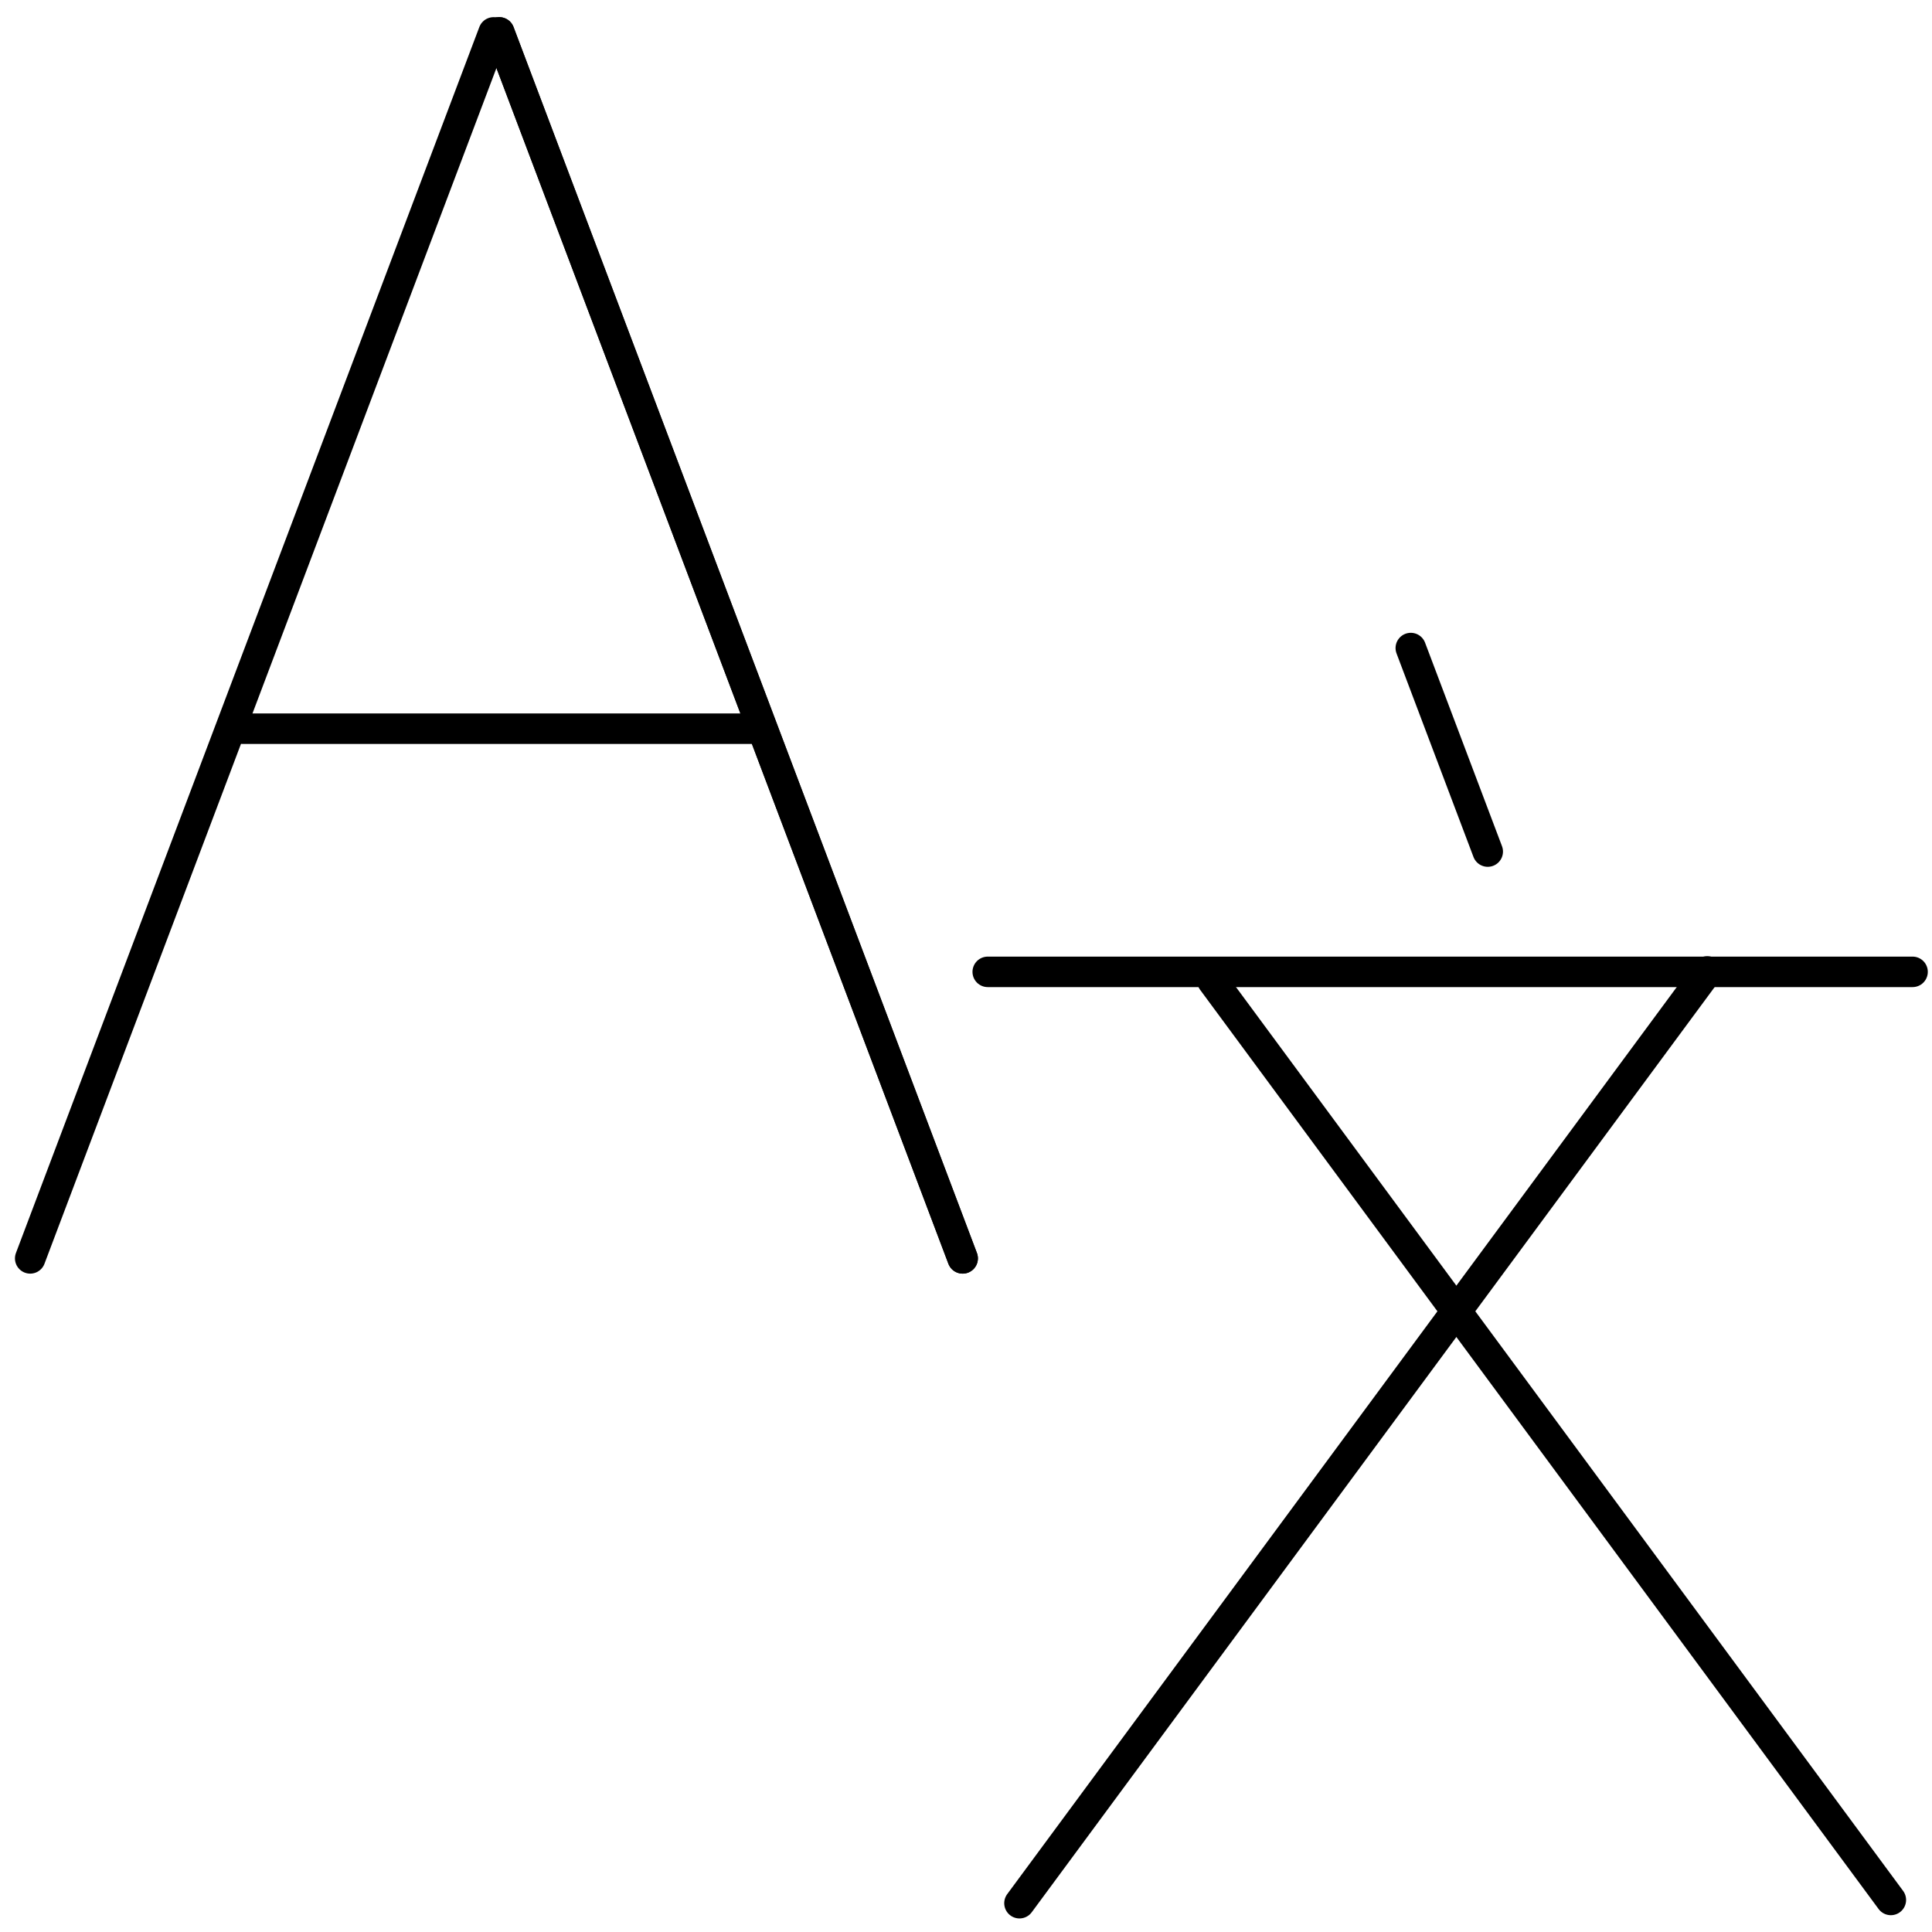
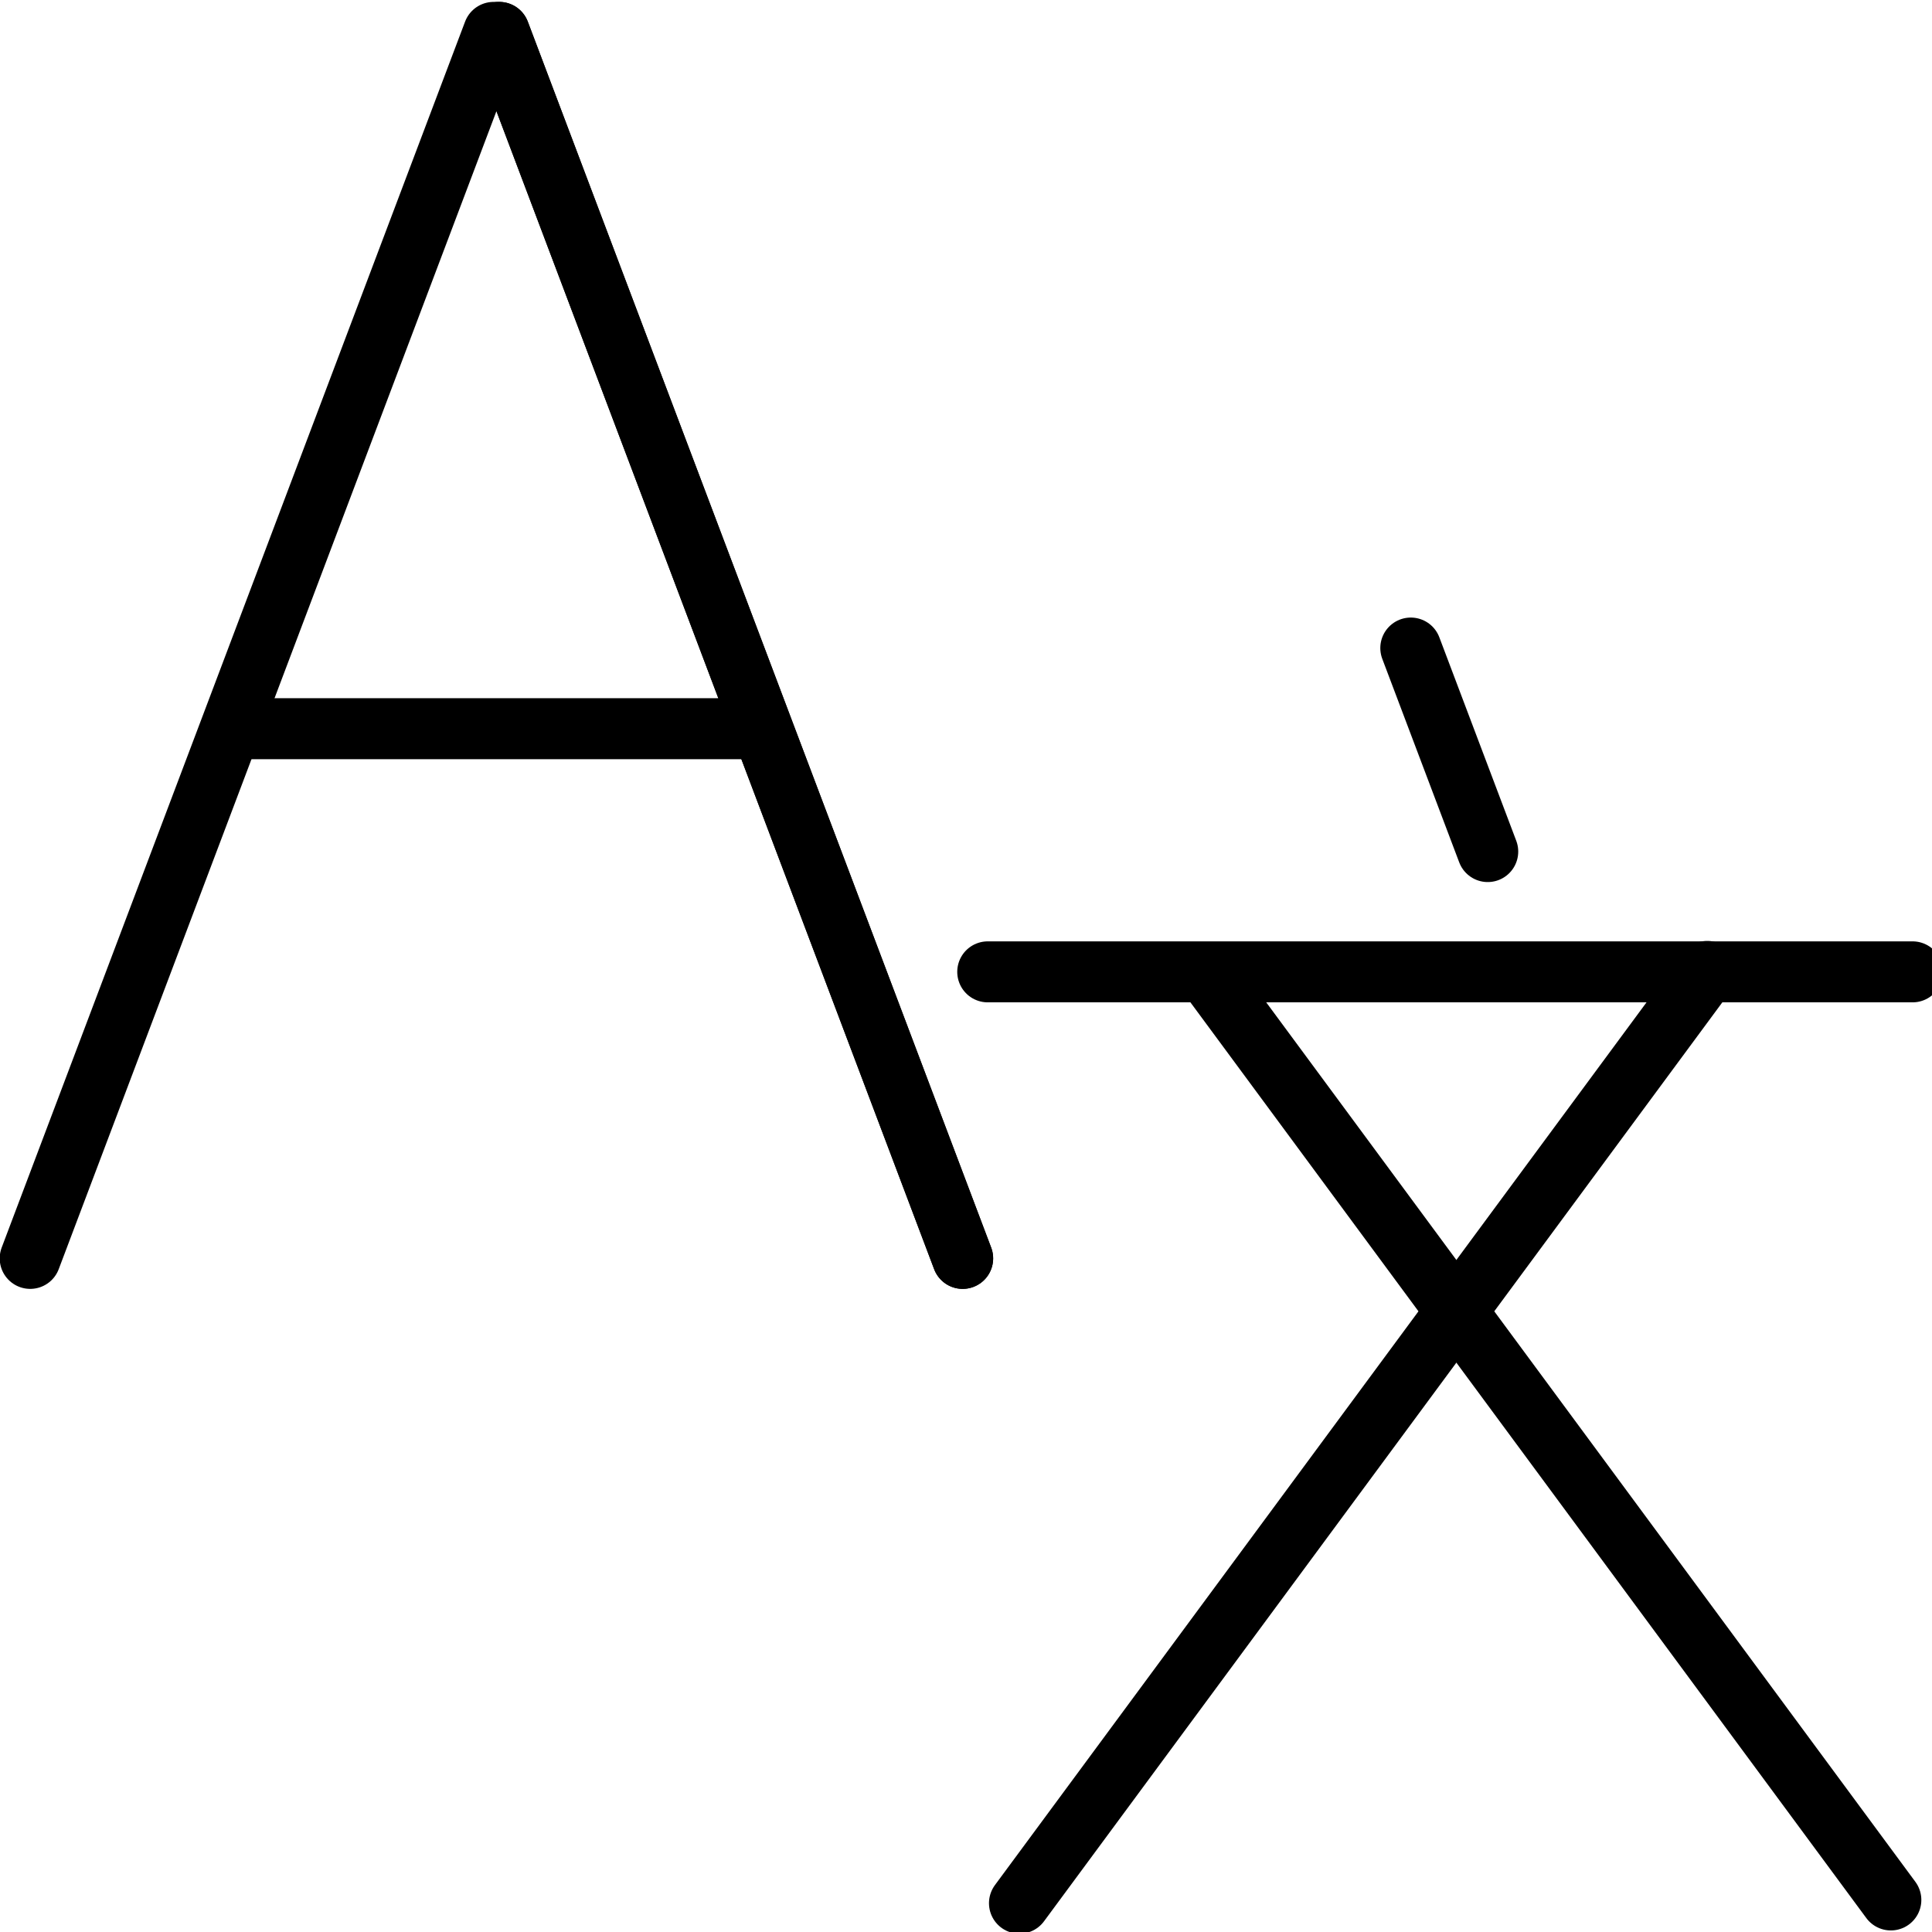
<svg xmlns="http://www.w3.org/2000/svg" height="1.1in" stroke-miterlimit="10" style="fill-rule:nonzero;clip-rule:evenodd;stroke-linecap:round;stroke-linejoin:round;" version="1.1" viewBox="0 0 79.2 79.2" width="1.1in" xml:space="preserve">
  <defs />
-   <g id="图层-1">
+   <clipPath id="ArtboardFrame">
+     <rect height="79.2" width="79.2" x="0" y="0" />
+   </clipPath>
+   <g clip-path="url(#ArtboardFrame)" id="图层-1">
    <g opacity="1">
-       <path d="M20.235 1.328L1.238 51.586" fill="none" opacity="1" stroke="#000000" stroke-linecap="round" stroke-linejoin="round" stroke-width="1.25" />
-       <path d="M30.91 29.872L9.941 29.872" fill="none" opacity="1" stroke="#000000" stroke-linecap="round" stroke-linejoin="round" stroke-width="1.25" />
-       <path d="M78.403 39.84L40.491 39.84" fill="none" opacity="1" stroke="#000000" stroke-linecap="round" stroke-linejoin="round" stroke-width="1.25" />
-       <path d="M20.467 1.328L39.463 51.586" fill="none" opacity="1" stroke="#000000" stroke-linecap="round" stroke-linejoin="round" stroke-width="1.25" />
-       <path d="M20.467 1.328L39.463 51.586" fill="none" opacity="1" stroke="#000000" stroke-linecap="round" stroke-linejoin="round" stroke-width="1.25" />
-       <path d="M49.701 40.206L77.513 77.886" fill="none" opacity="1" stroke="#000000" stroke-linecap="round" stroke-linejoin="round" stroke-width="1.25" />
-       <path d="M69.987 39.822L41.792 78.019" fill="none" opacity="1" stroke="#000000" stroke-linecap="round" stroke-linejoin="round" stroke-width="1.25" />
-       <path d="M57.834 26.566L60.988 34.909" fill="none" opacity="1" stroke="#000000" stroke-linecap="round" stroke-linejoin="round" stroke-width="1.25" />
+       <path d="M20.235 1.328L1.238 51.586" fill="none" opacity="1" stroke="#000000" stroke-linecap="round" stroke-linejoin="round" stroke-width="2.5" />
+       <path d="M30.91 29.872L9.941 29.872" fill="none" opacity="1" stroke="#000000" stroke-linecap="round" stroke-linejoin="round" stroke-width="2.5" />
+       <path d="M78.403 39.84L40.491 39.84" fill="none" opacity="1" stroke="#000000" stroke-linecap="round" stroke-linejoin="round" stroke-width="2.5" />
+       <path d="M20.467 1.328L39.463 51.586" fill="none" opacity="1" stroke="#000000" stroke-linecap="round" stroke-linejoin="round" stroke-width="2.5" />
+       <path d="M20.467 1.328L39.463 51.586" fill="none" opacity="1" stroke="#000000" stroke-linecap="round" stroke-linejoin="round" stroke-width="2.5" />
+       <path d="M49.701 40.206L77.513 77.886" fill="none" opacity="1" stroke="#000000" stroke-linecap="round" stroke-linejoin="round" stroke-width="2.5" />
+       <path d="M69.987 39.822L41.792 78.019" fill="none" opacity="1" stroke="#000000" stroke-linecap="round" stroke-linejoin="round" stroke-width="2.5" />
+       <path d="M57.834 26.566L60.988 34.909" fill="none" opacity="1" stroke="#000000" stroke-linecap="round" stroke-linejoin="round" stroke-width="2.5" />
    </g>
  </g>
</svg>
